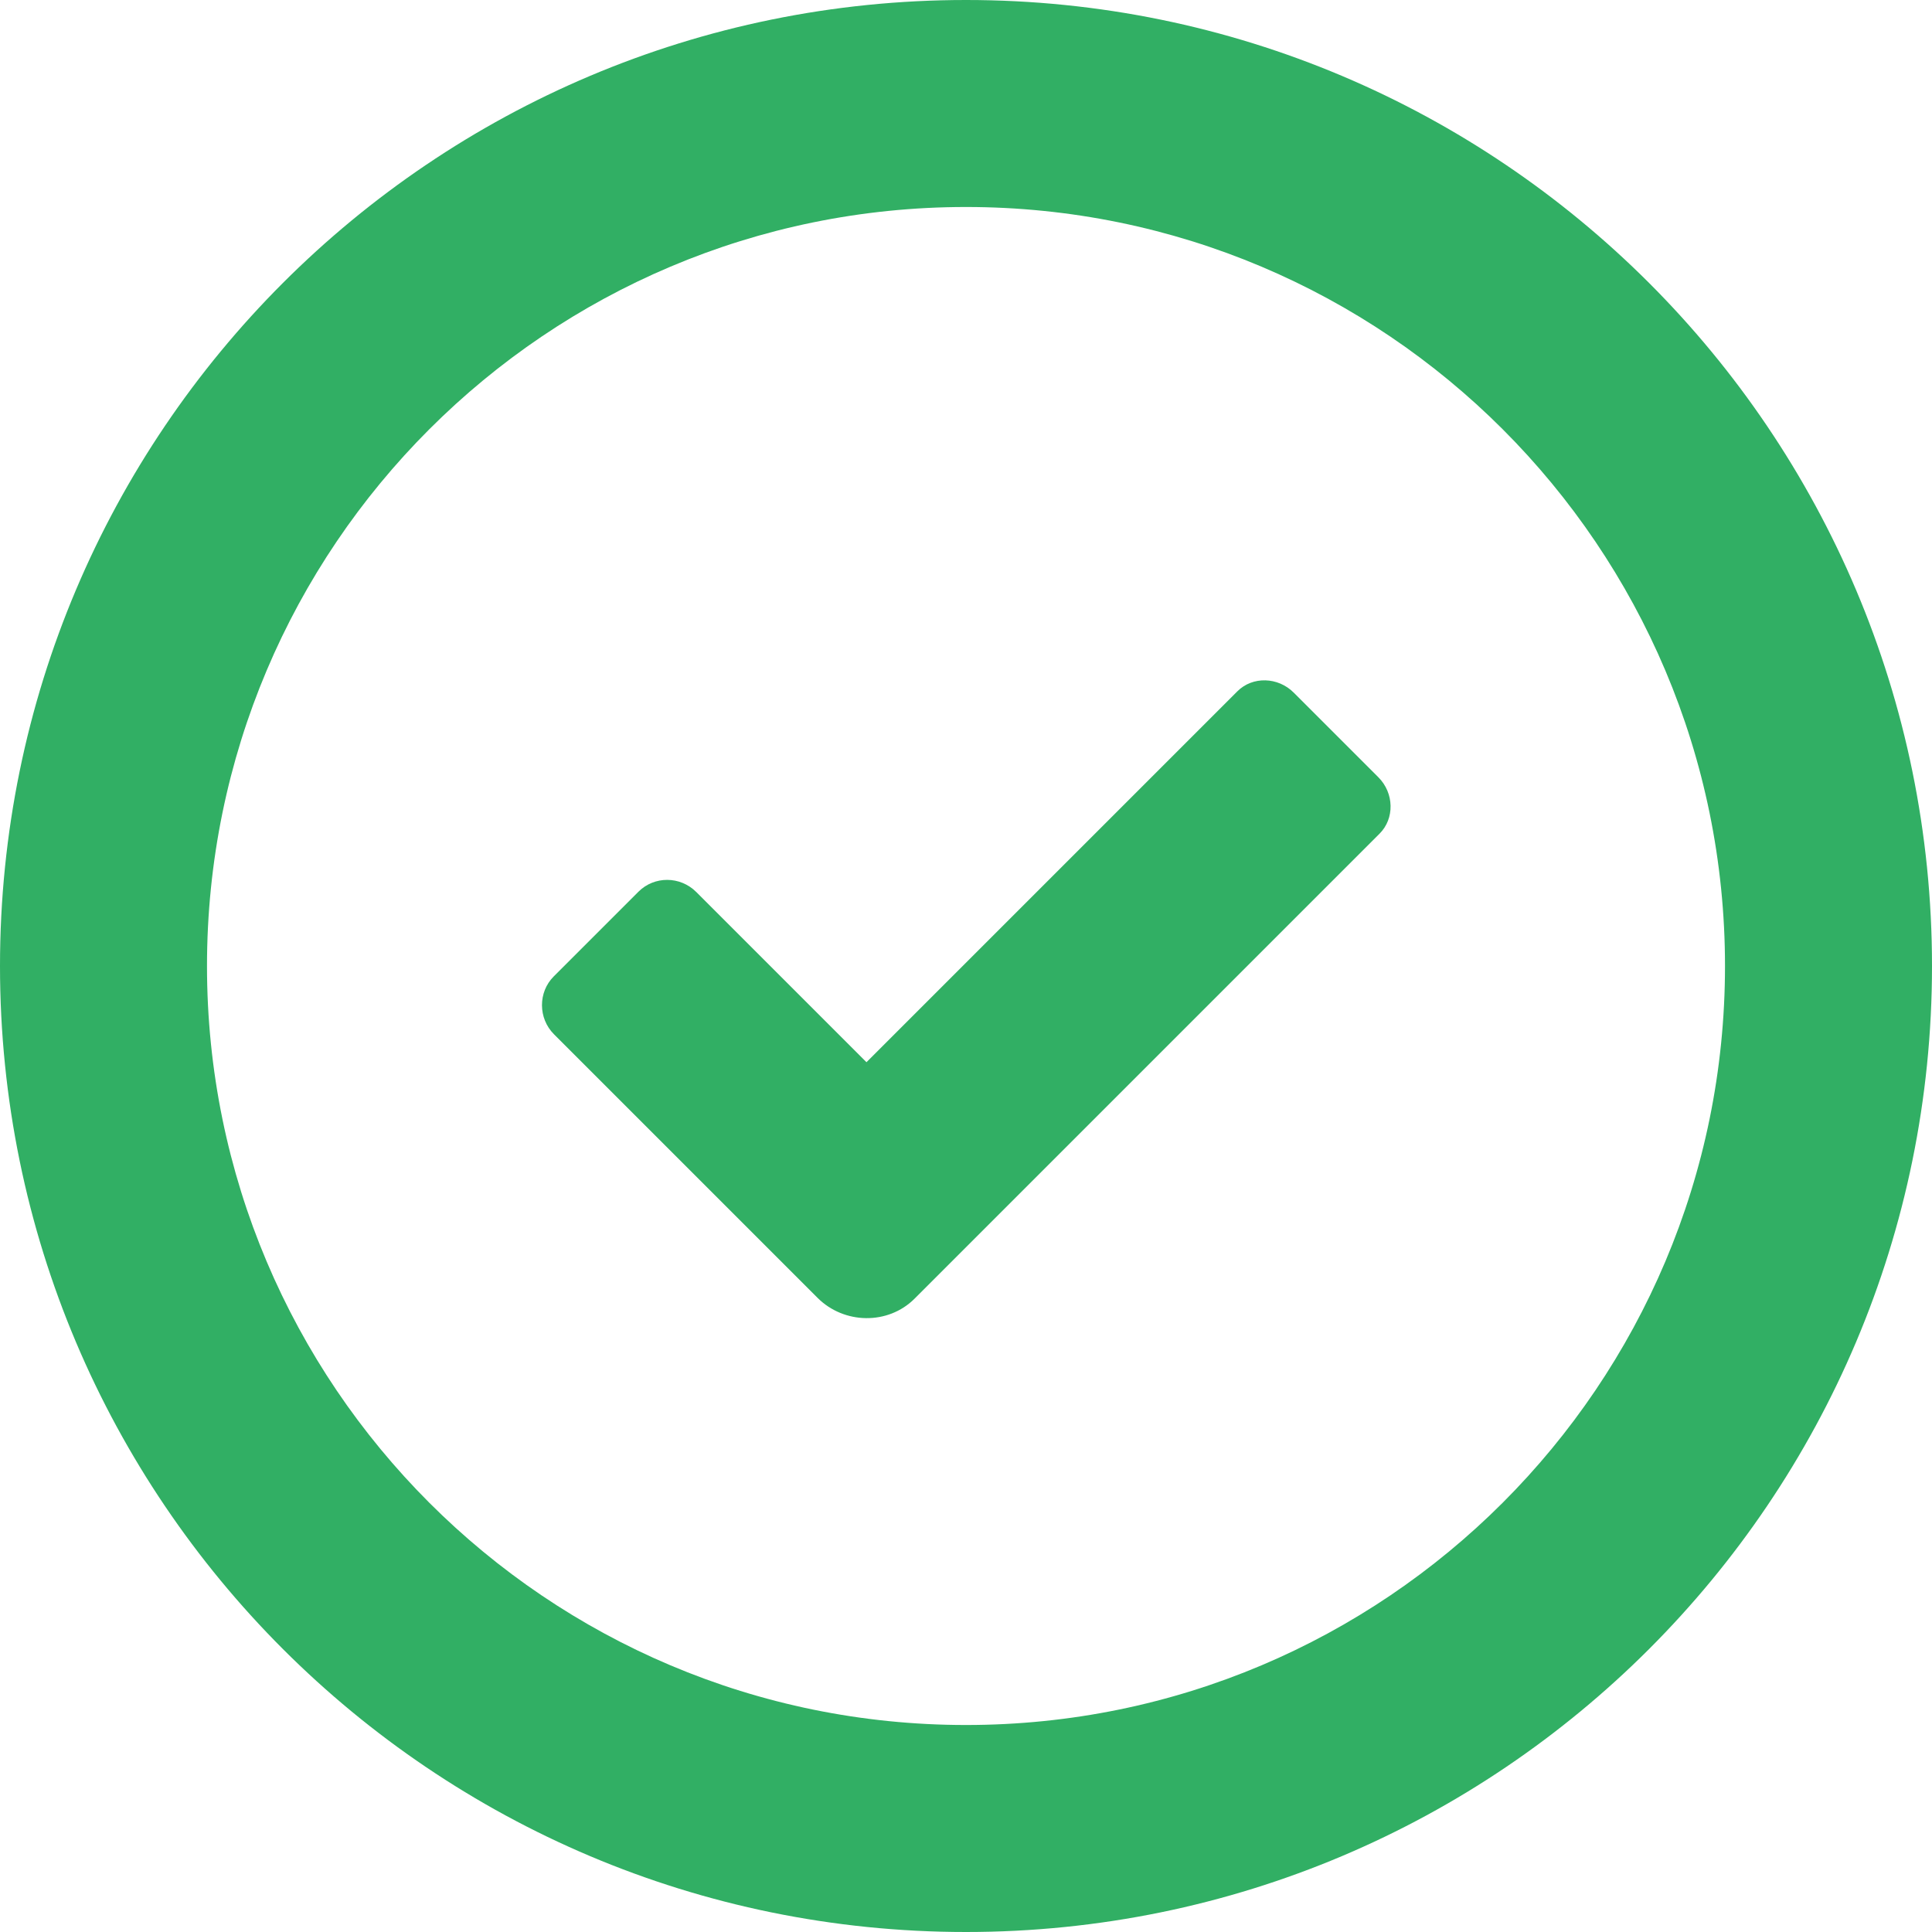
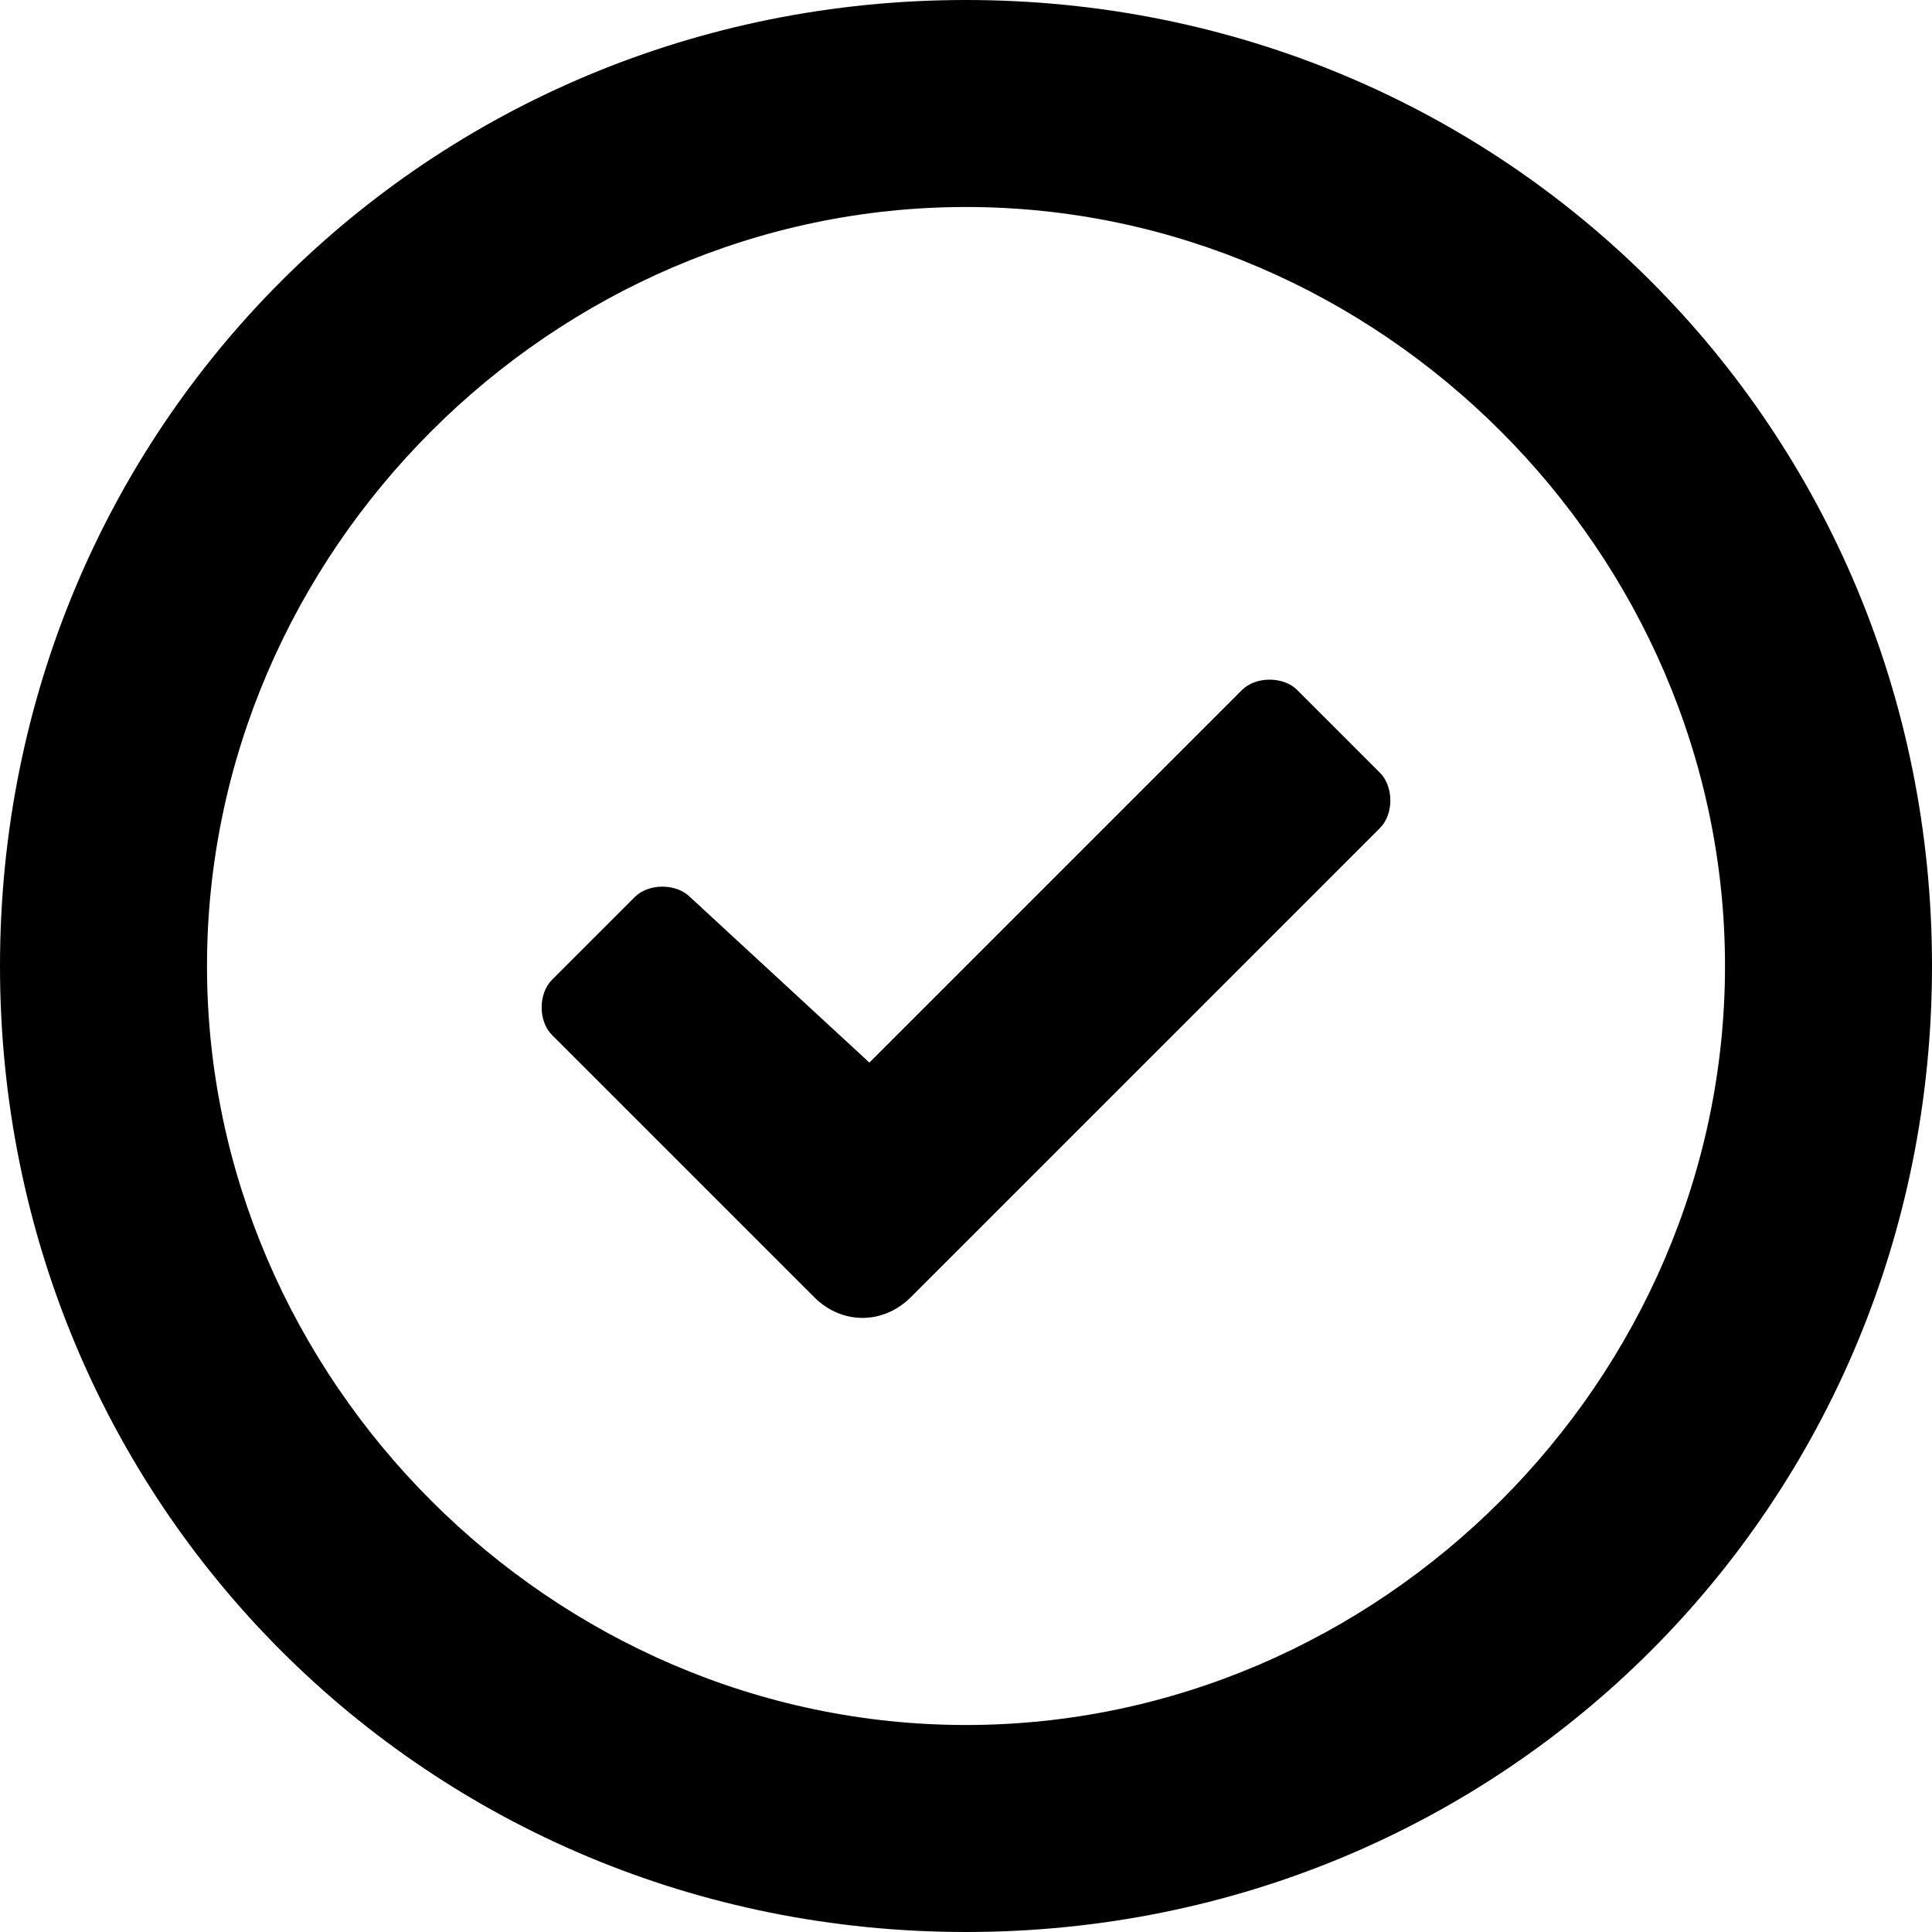
- <svg xmlns="http://www.w3.org/2000/svg" width="14" height="14" viewBox="0 0 14 14">
-   <g fill="#31AF64" fill-rule="evenodd">
-     <path d="M12.5,7 C12.5,3.962 10.038,1.5 7,1.5 C3.962,1.5 1.5,3.962 1.5,7 C1.5,10.038 3.962,12.5 7,12.5 C10.038,12.5 12.5,10.038 12.5,7 Z M0,7 C0,3.134 3.134,0 7,0 C10.866,0 14,3.134 14,7 C14,10.866 10.866,14 7,14 C3.134,14 0,10.866 0,7 Z" />
-     <path d="M7.292,7.875 L5.548,7.875 C5.383,7.875 5.25,8.007 5.25,8.17 L5.25,9.038 C5.25,9.199 5.384,9.333 5.548,9.333 L8.249,9.333 C8.52,9.333 8.75,9.112 8.75,8.84 L8.75,8.465 L8.75,4.074 C8.75,3.921 8.618,3.792 8.455,3.792 L7.587,3.792 C7.426,3.792 7.292,3.918 7.292,4.074 L7.292,7.875 Z" transform="rotate(45 7 6.563)" />
-   </g>
+ <svg xmlns="http://www.w3.org/2000/svg" viewBox="0 0 14 14" enable-background="new 0 0 14 14">
+   <path d="M12.5,7c0-3-2.5-5.5-5.5-5.5S1.5,4,1.5,7S4,12.5,7,12.5S12.5,10,12.5,7z M0,7c0-3.9,3.1-7,7-7s7,3.1,7,7s-3.1,7-7,7   S0,10.9,0,7z" />
+   <path d="m6.3 7.7l-1.3-1.2c-.1-.1-.3-.1-.4 0l-.6.6c-.1.1-.1.3 0 .4l1.9 1.9c.2.2.5.2.7 0l.3-.3 3.1-3.1c.1-.1.1-.3 0-.4l-.6-.6c-.1-.1-.3-.1-.4 0l-2.7 2.7" />
</svg>
